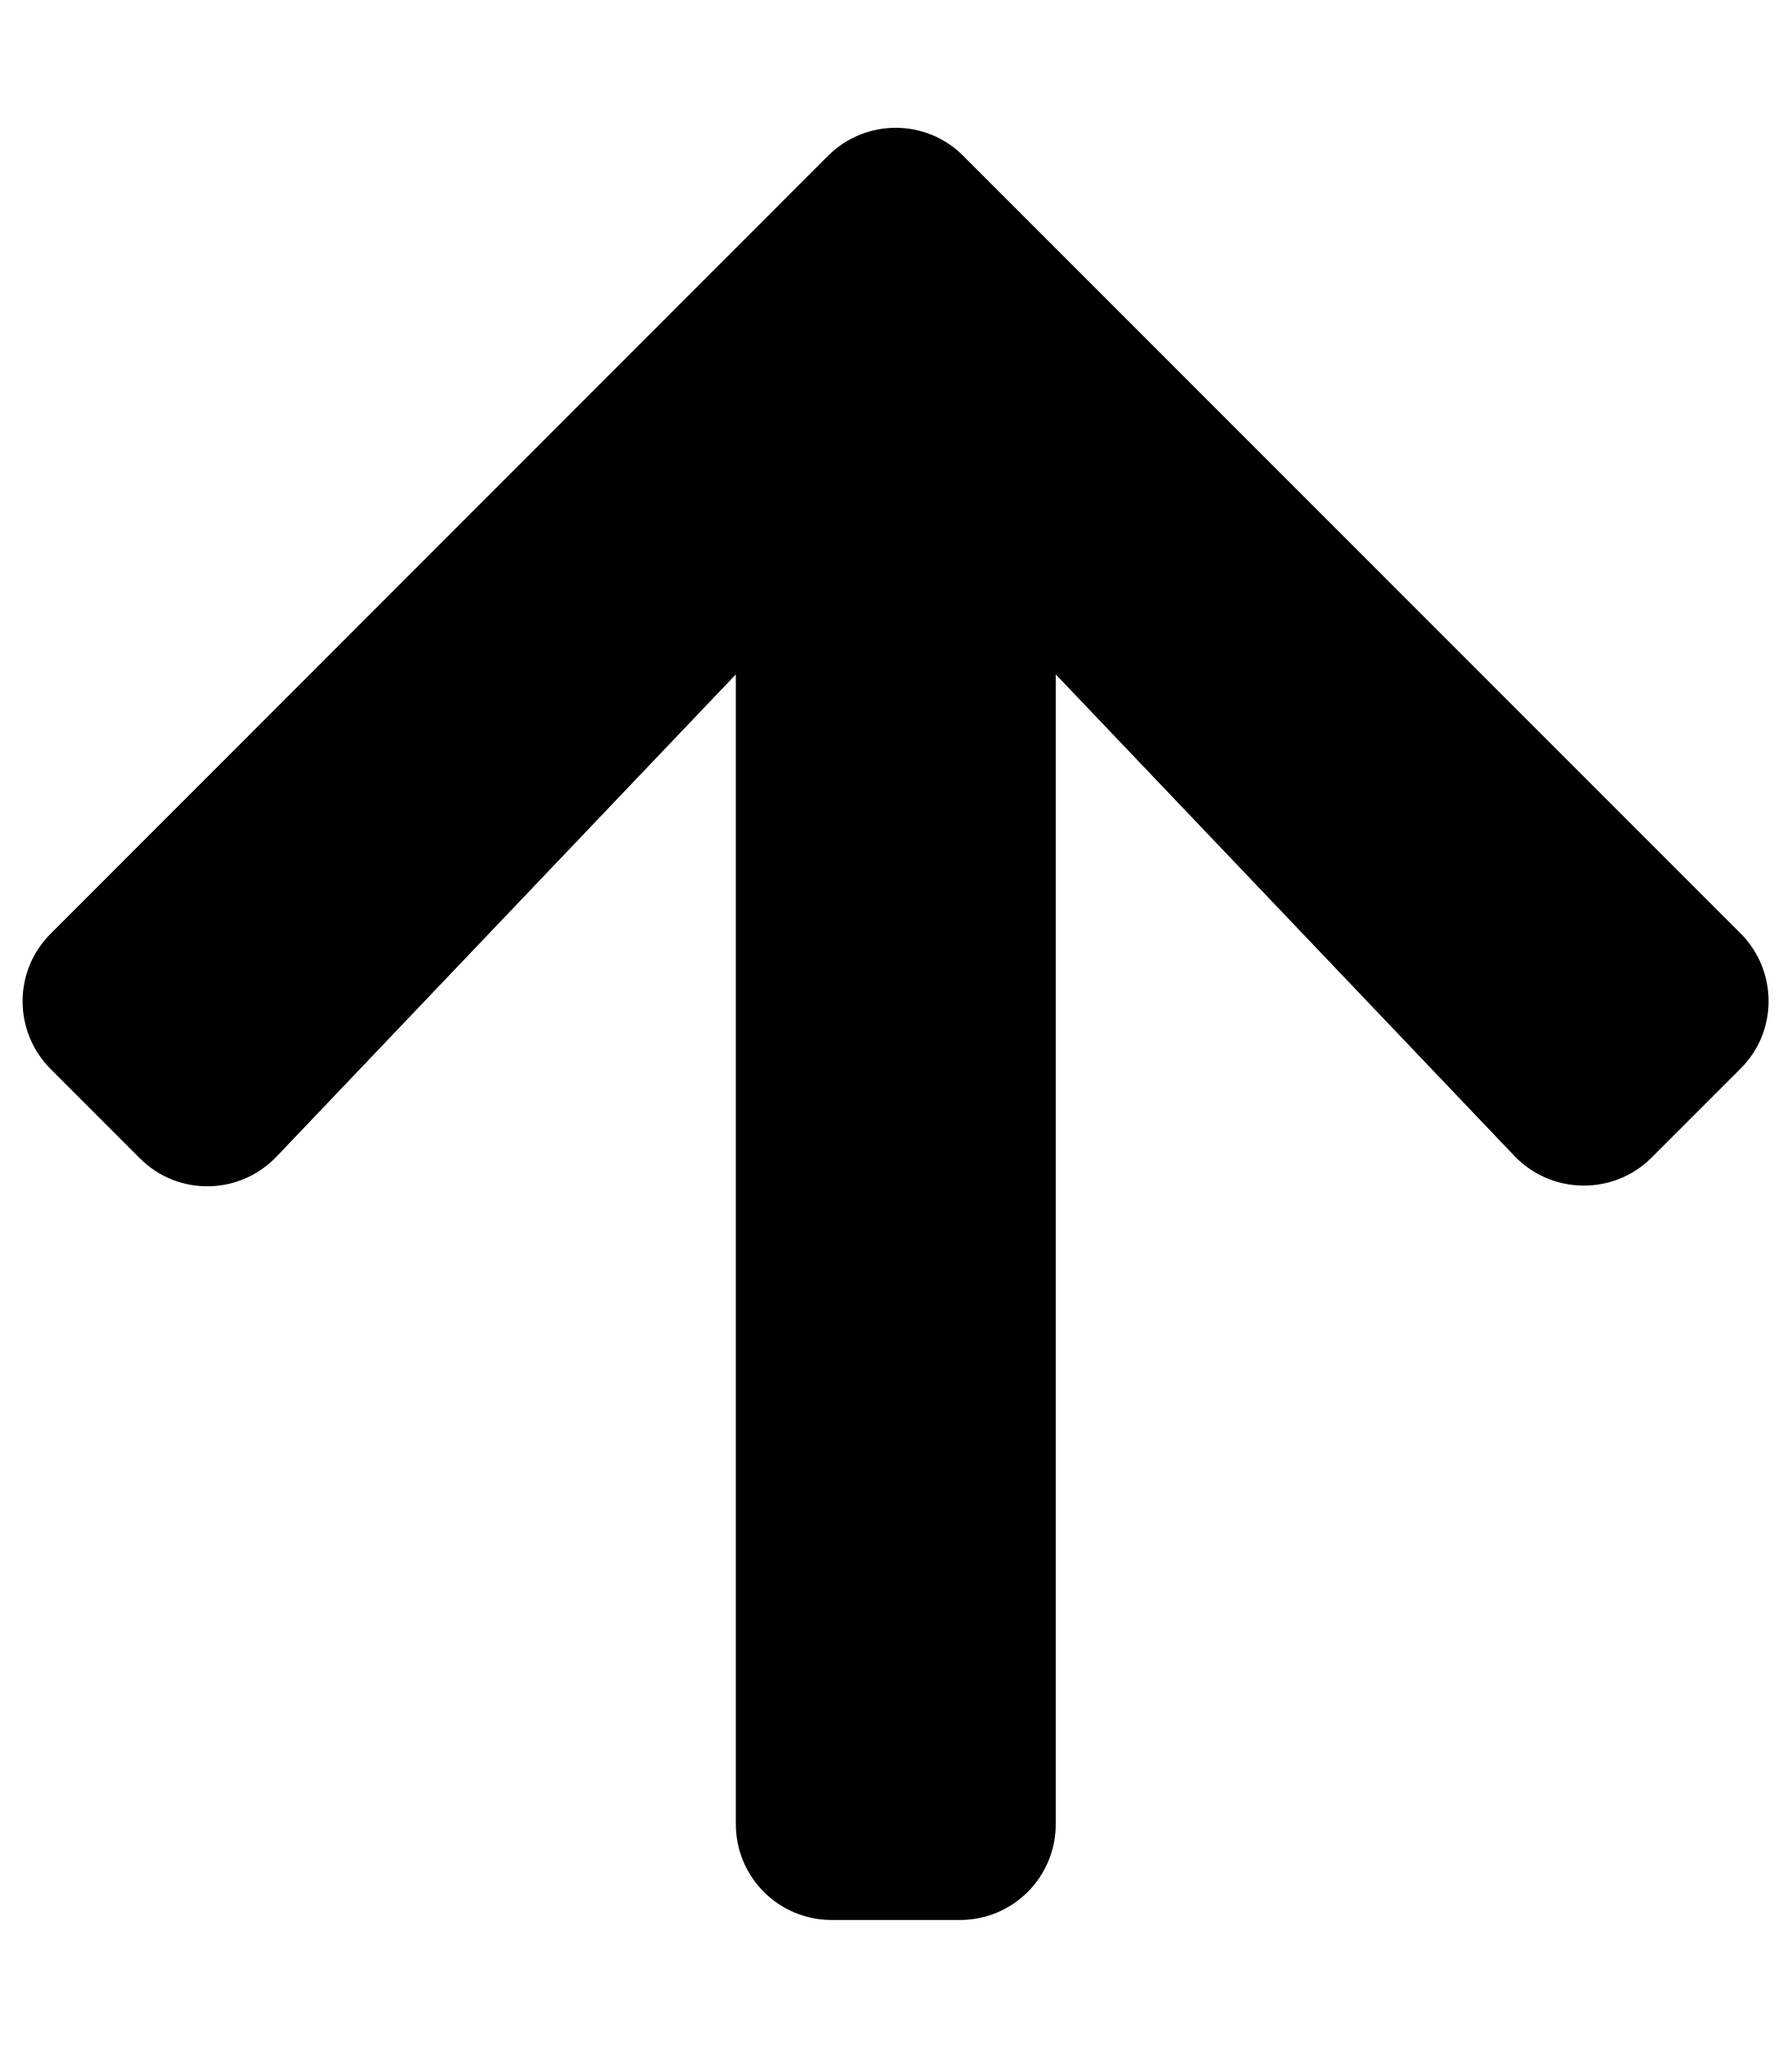
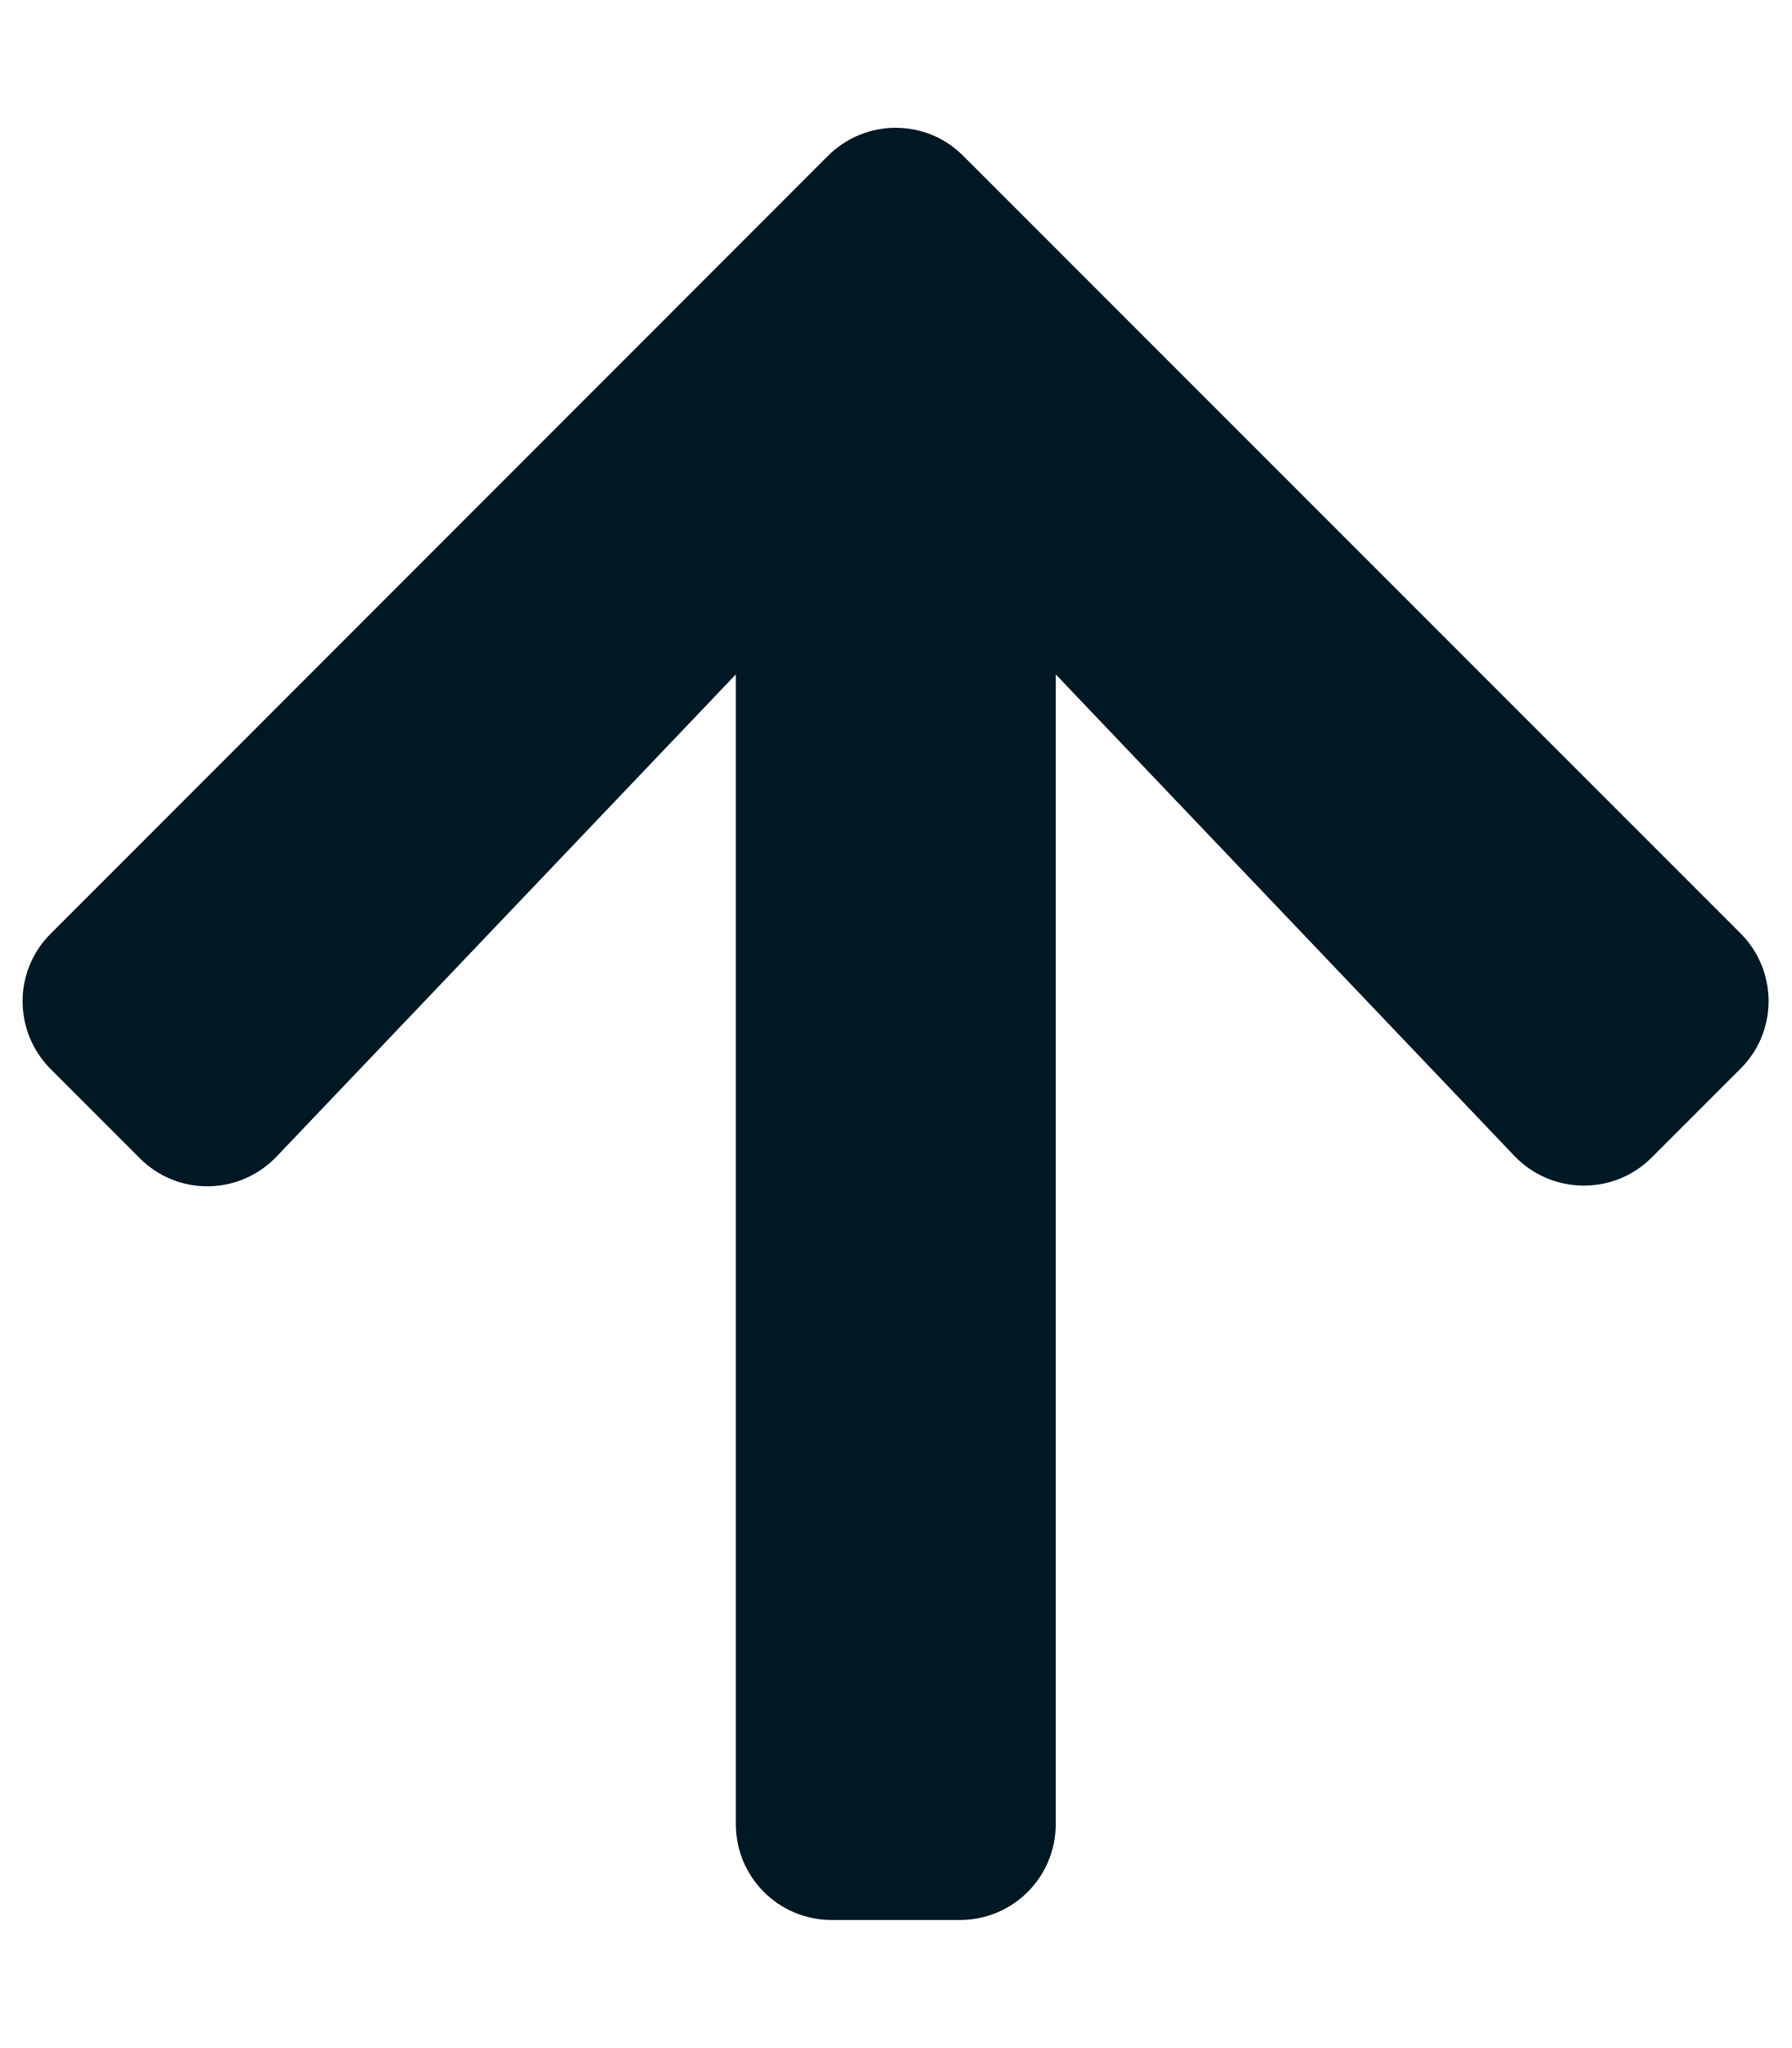
<svg xmlns="http://www.w3.org/2000/svg" viewBox="0 0 448 512">
-   <path d="M34.9 289.5l-22.2-22.2c-9.4-9.4-9.4-24.6 0-33.9L207 39c9.4-9.4 24.6-9.4 33.9 0l194.3 194.3c9.4 9.4 9.4 24.6 0 33.9L413 289.4c-9.5 9.5-25 9.3-34.3-.4L264 168.6V456c0 13.3-10.7 24-24 24h-32c-13.3 0-24-10.7-24-24V168.6L69.2 289.1c-9.3 9.8-24.8 10-34.3 .4z" />
+   <path fill="#001724" d="M34.9 289.5l-22.2-22.2c-9.4-9.4-9.4-24.6 0-33.9L207 39c9.4-9.4 24.6-9.4 33.9 0l194.3 194.3c9.4 9.4 9.4 24.6 0 33.9L413 289.4c-9.5 9.5-25 9.3-34.3-.4L264 168.6V456c0 13.3-10.7 24-24 24h-32c-13.3 0-24-10.7-24-24V168.6L69.2 289.1c-9.3 9.8-24.8 10-34.3 .4z" />
</svg>
